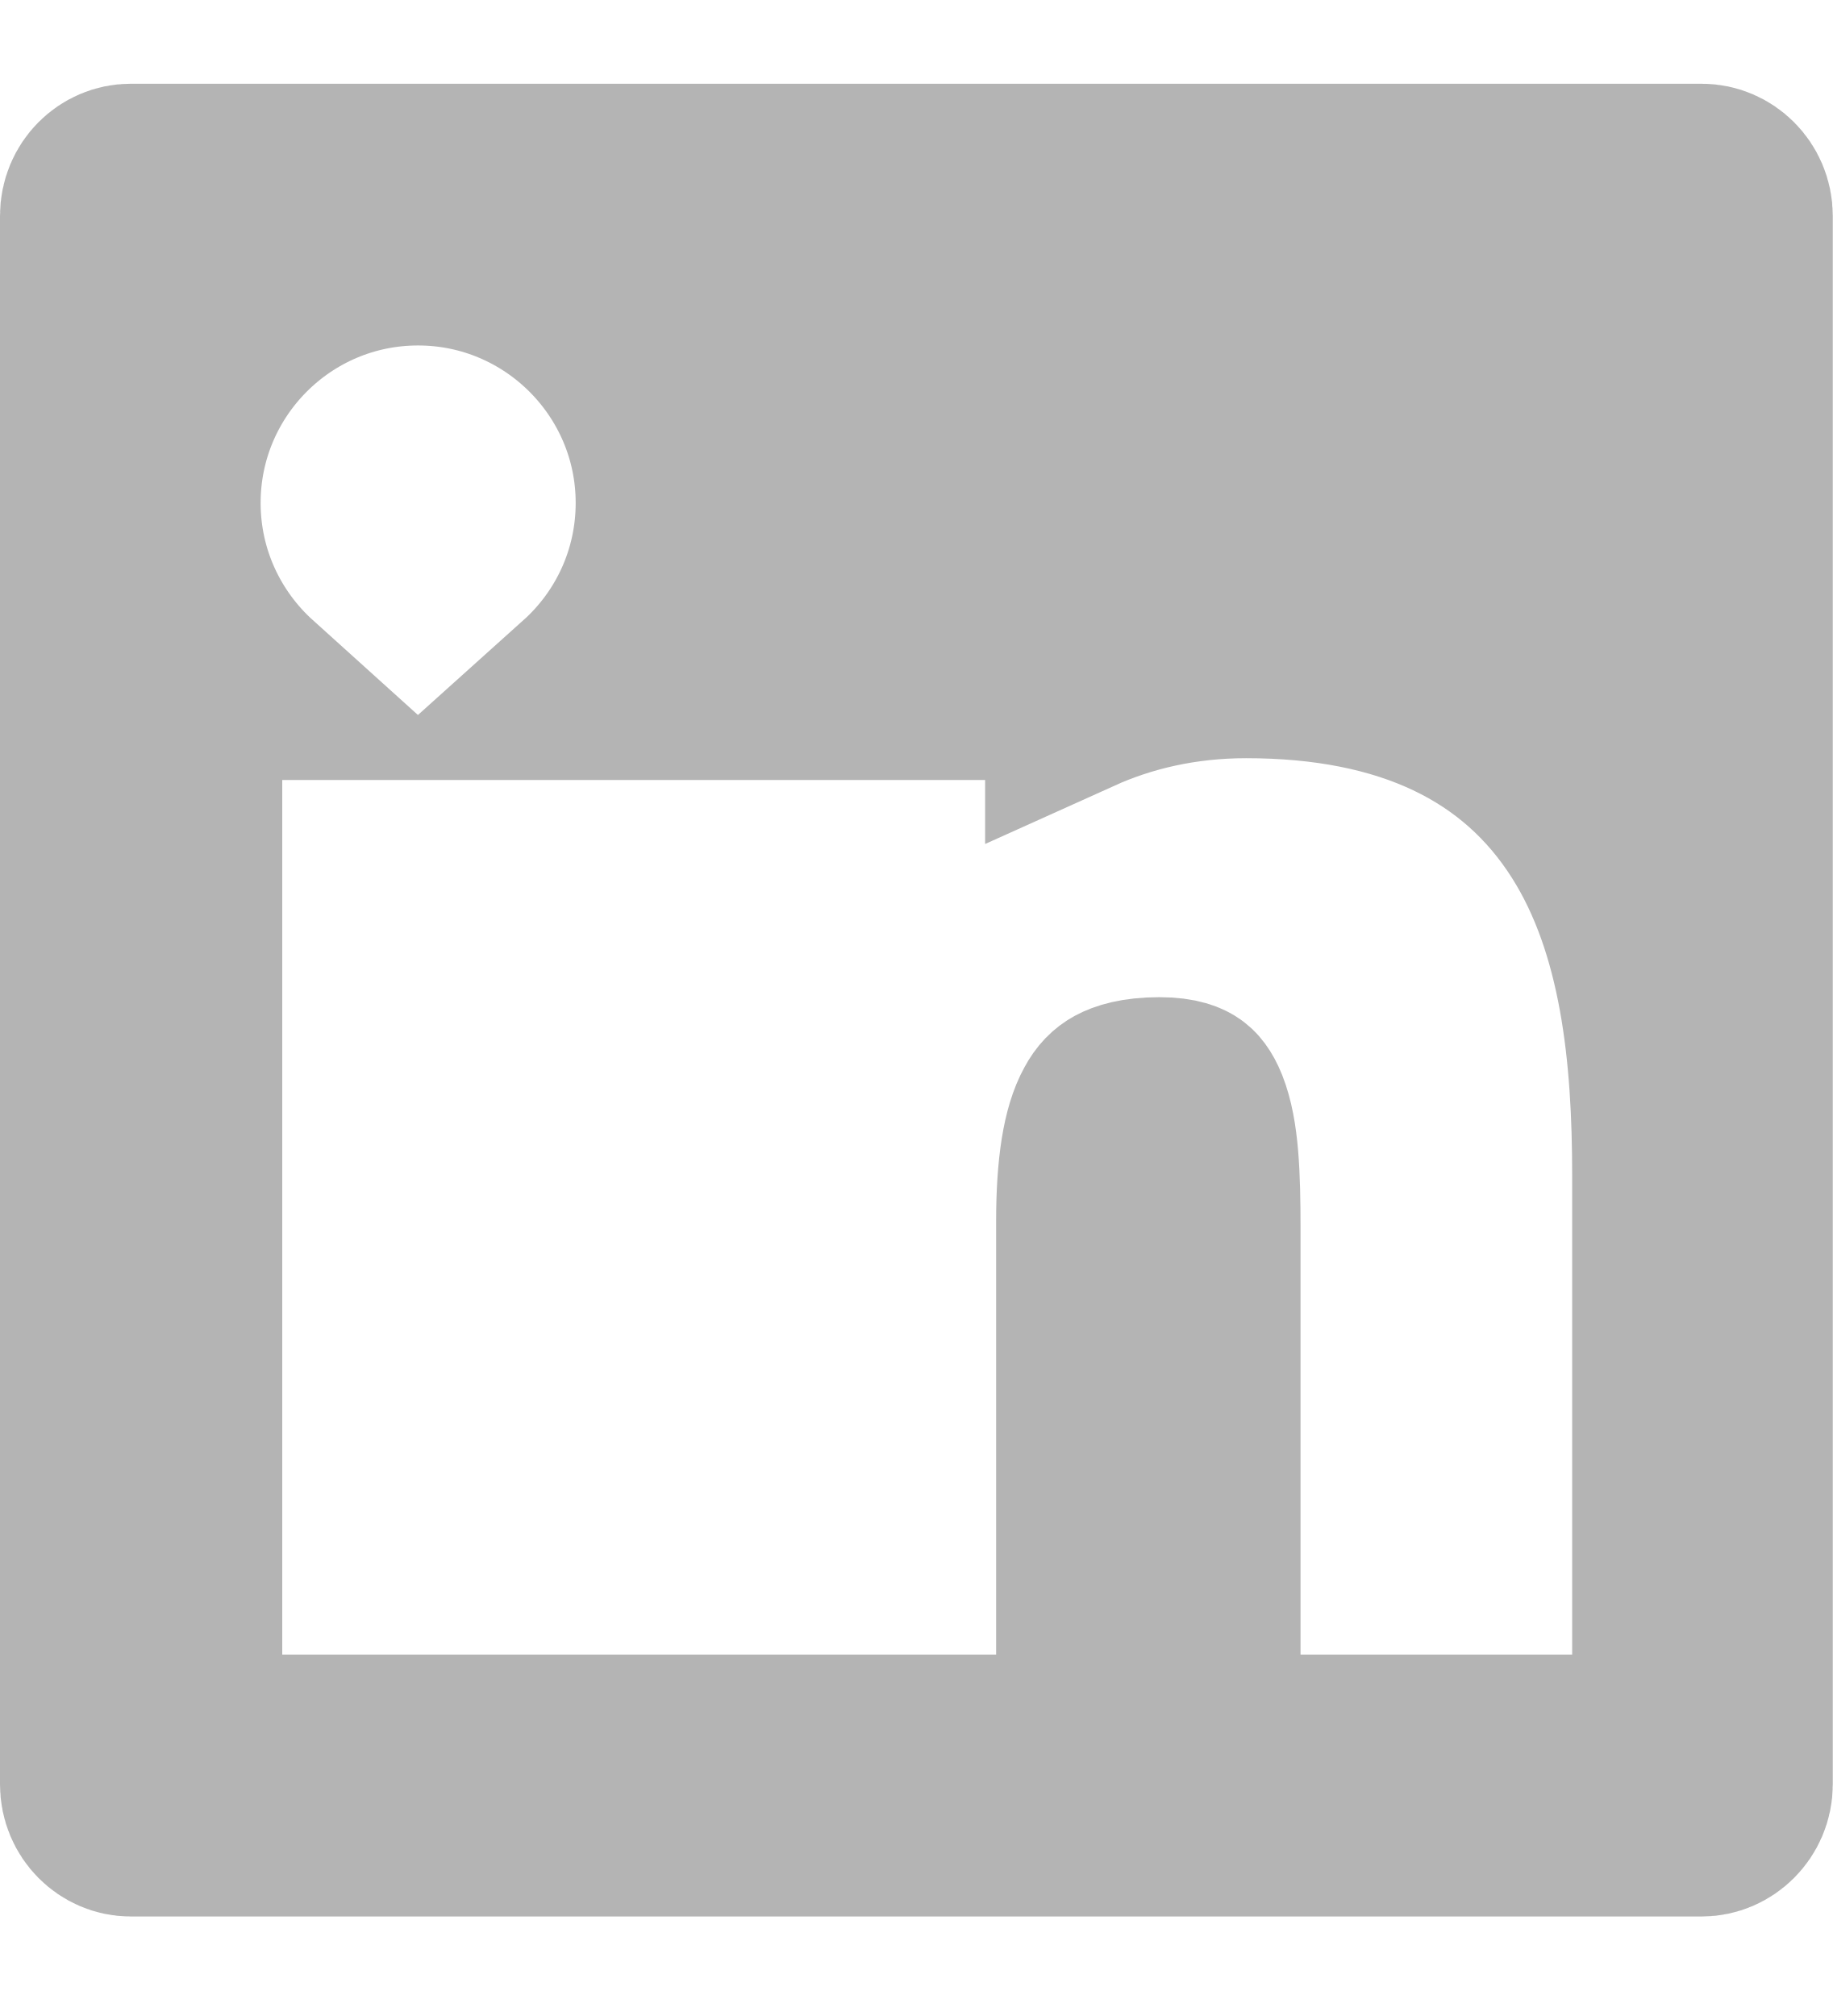
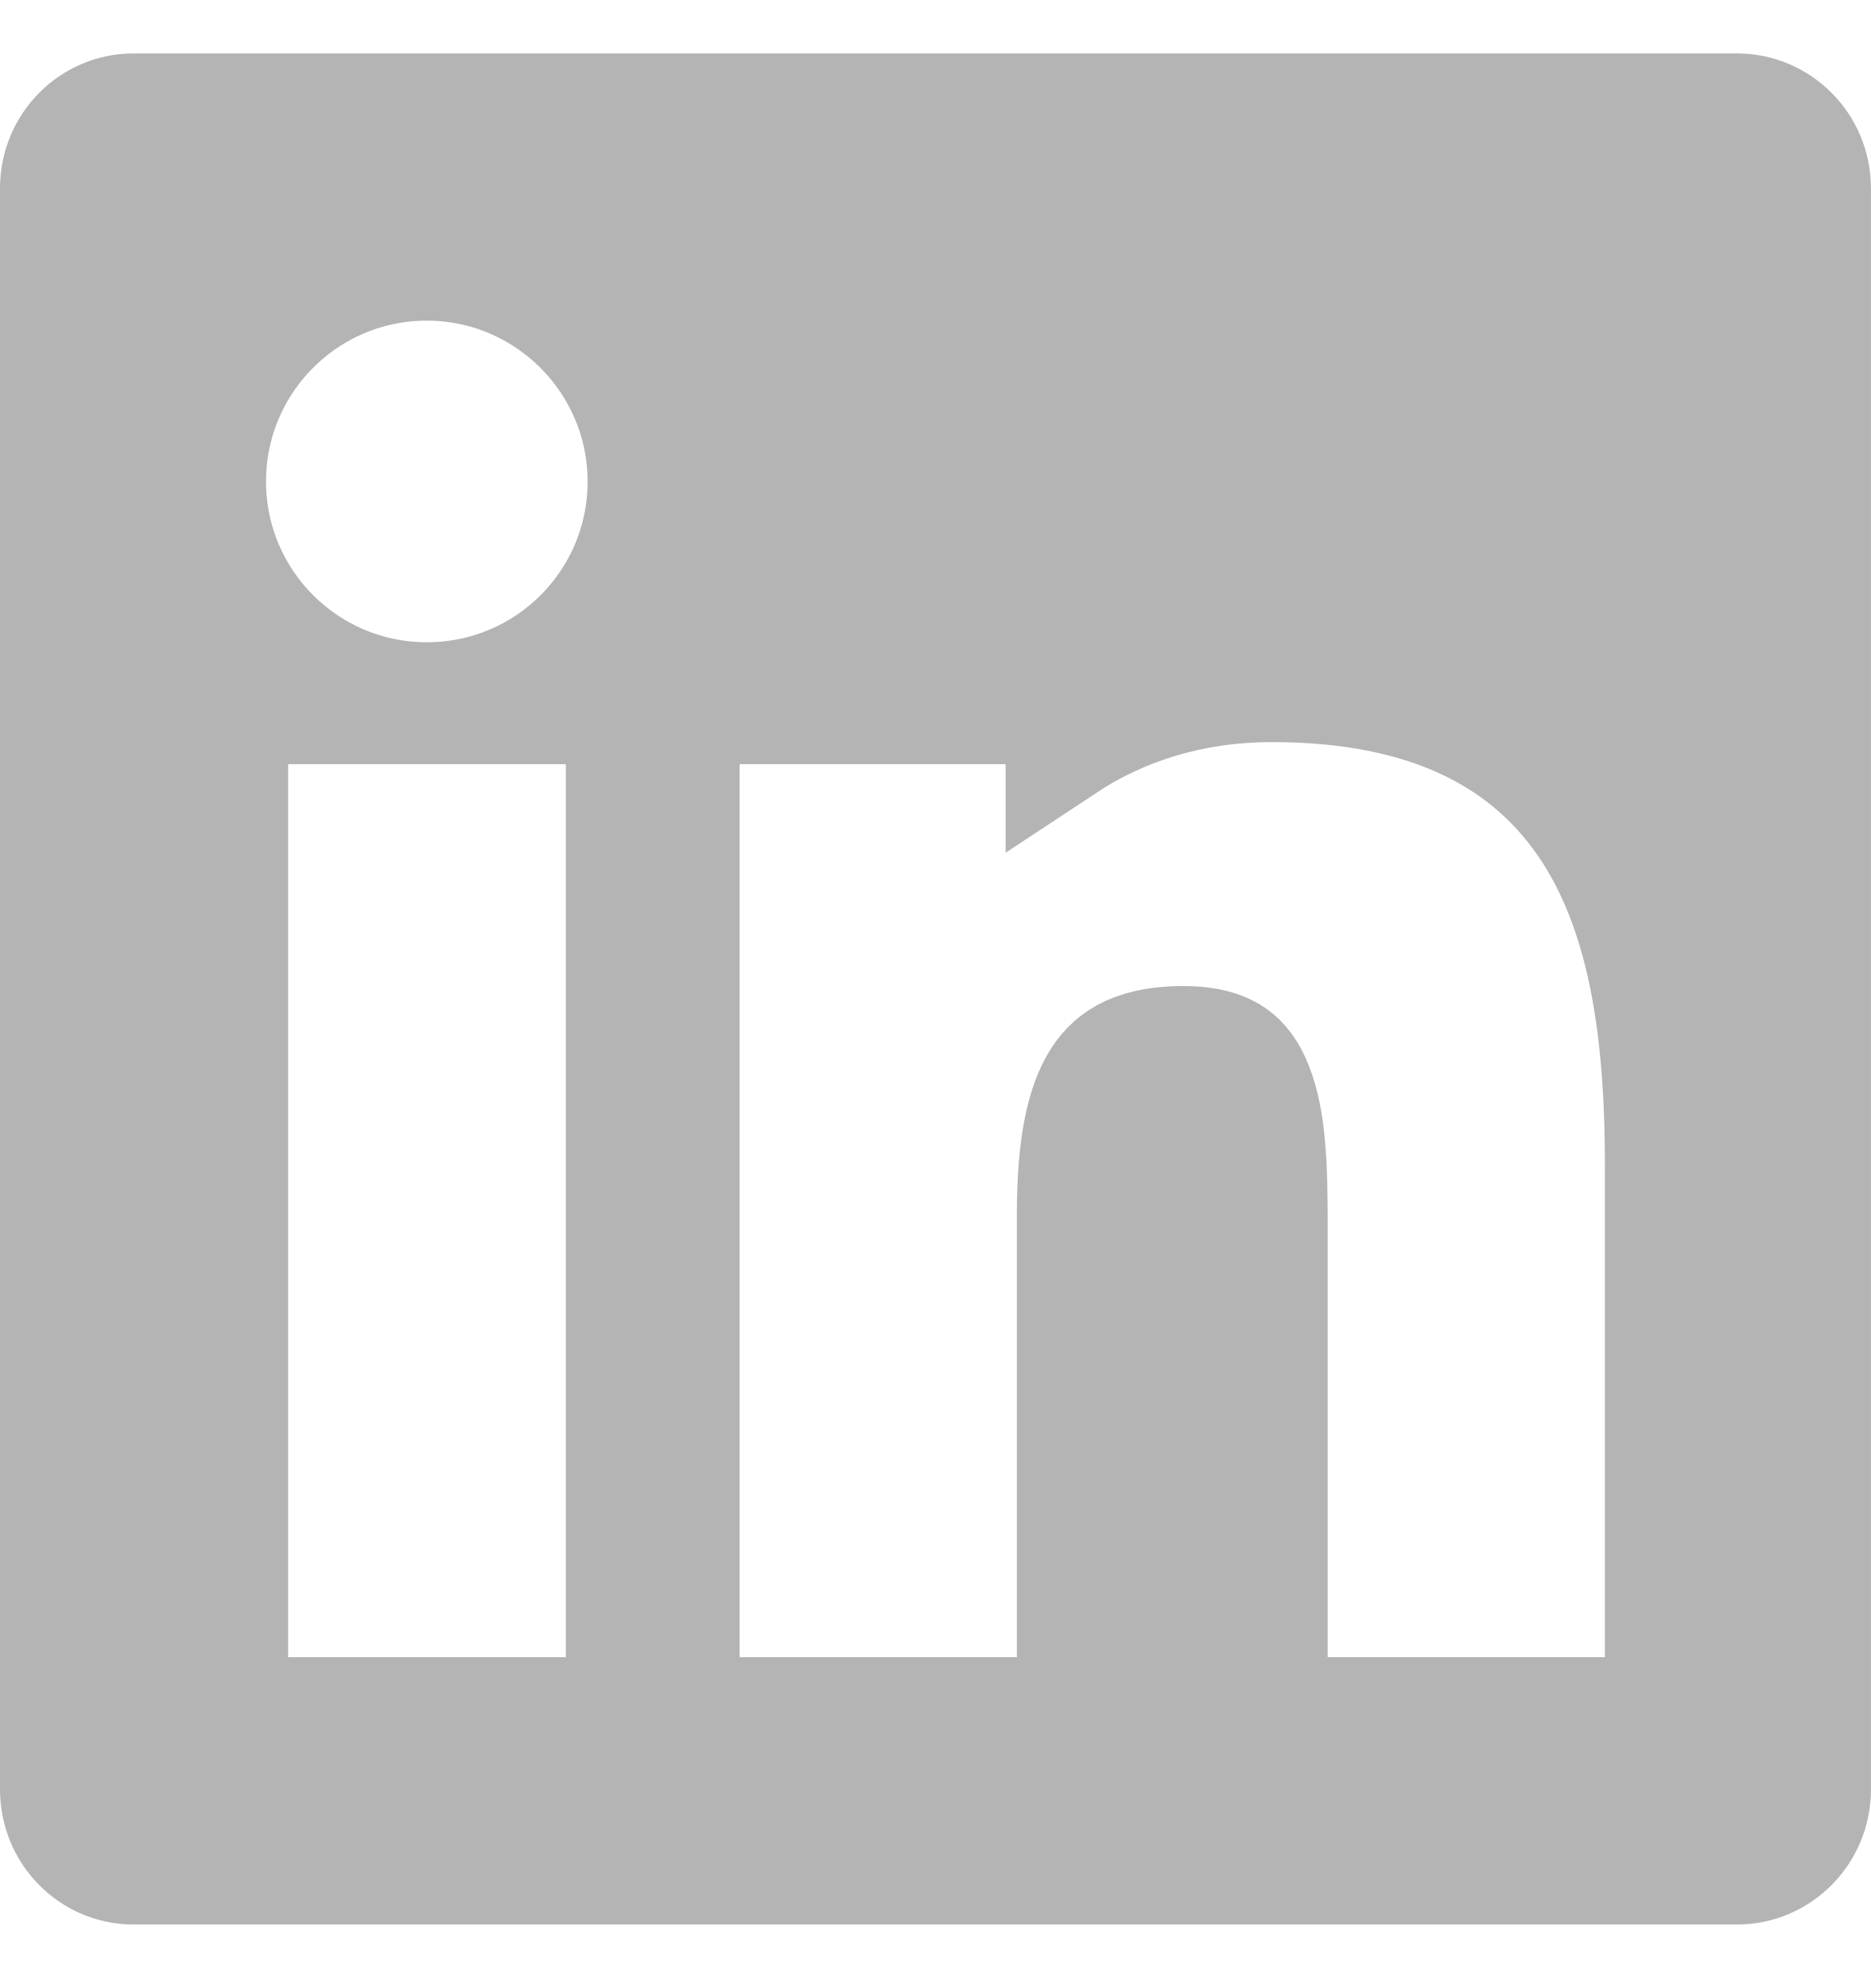
- <svg xmlns="http://www.w3.org/2000/svg" width="10" height="11" viewBox="0 0 10 11" fill="none">
-   <path d="M1.04 9.028V9.528H1.54H3.022H3.025H3.453H3.525H3.953H5.435H5.935V9.028V6.666C5.935 6.364 5.969 6.17 6.029 6.062C6.052 6.019 6.076 5.997 6.103 5.982C6.133 5.966 6.198 5.941 6.326 5.941C6.436 5.941 6.473 5.966 6.48 5.971C6.488 5.976 6.508 5.993 6.531 6.05C6.587 6.192 6.596 6.408 6.596 6.707V9.028V9.528H7.096H8.578H9.078V9.028V6.412C9.078 5.758 9.013 5.063 8.674 4.526C8.302 3.936 7.673 3.637 6.799 3.637C6.451 3.637 6.141 3.711 5.875 3.831V3.756H5.375H3.953H3.525H3.453H3.19C3.467 3.507 3.641 3.146 3.641 2.744C3.641 1.995 3.031 1.385 2.281 1.385C1.529 1.385 0.922 1.996 0.922 2.744C0.922 3.145 1.096 3.506 1.373 3.756H1.04V4.256V9.028ZM0.712 0.957H9.286C9.398 0.957 9.5 1.052 9.5 1.178V9.736C9.5 9.861 9.398 9.957 9.286 9.957H0.712C0.601 9.957 0.5 9.863 0.5 9.736V1.178C0.5 1.05 0.601 0.957 0.712 0.957Z" fill="#B4B4B4" stroke="#B4B4B4" />
+ <svg xmlns="http://www.w3.org/2000/svg" width="16" height="17" viewBox="0 0 16 17" fill="none">
+   <path d="M1.964 14.171V14.671H2.464H4.836H4.839H5.339V14.171V6.535V6.035H4.839H2.464H1.964V6.535V14.171ZM13.725 14.671H14.225V14.171V9.985C14.225 8.945 14.118 7.909 13.625 7.127C13.098 6.293 12.202 5.846 10.879 5.846C10.165 5.846 9.566 6.054 9.1 6.362V6.035H8.6H6.325H5.825V6.535V14.171V14.671H6.325H8.696H9.196V14.171V10.392C9.196 9.903 9.248 9.526 9.383 9.28C9.445 9.169 9.521 9.09 9.62 9.035C9.721 8.979 9.877 8.932 10.121 8.932C10.345 8.932 10.468 8.983 10.54 9.033C10.613 9.084 10.676 9.164 10.728 9.296C10.843 9.586 10.854 9.992 10.854 10.457V14.171V14.671H11.354H13.725ZM1.139 0.957H14.857C15.206 0.957 15.5 1.246 15.5 1.61V15.303C15.5 15.667 15.206 15.957 14.857 15.957H1.139C0.793 15.957 0.5 15.669 0.5 15.303V1.61C0.5 1.244 0.793 0.957 1.139 0.957ZM1.775 4.117C1.775 5.15 2.612 5.992 3.65 5.992C4.687 5.992 5.525 5.154 5.525 4.117C5.525 3.084 4.683 2.242 3.65 2.242C2.612 2.242 1.775 3.085 1.775 4.117Z" fill="#B4B4B4" stroke="#B4B4B4" />
</svg>
